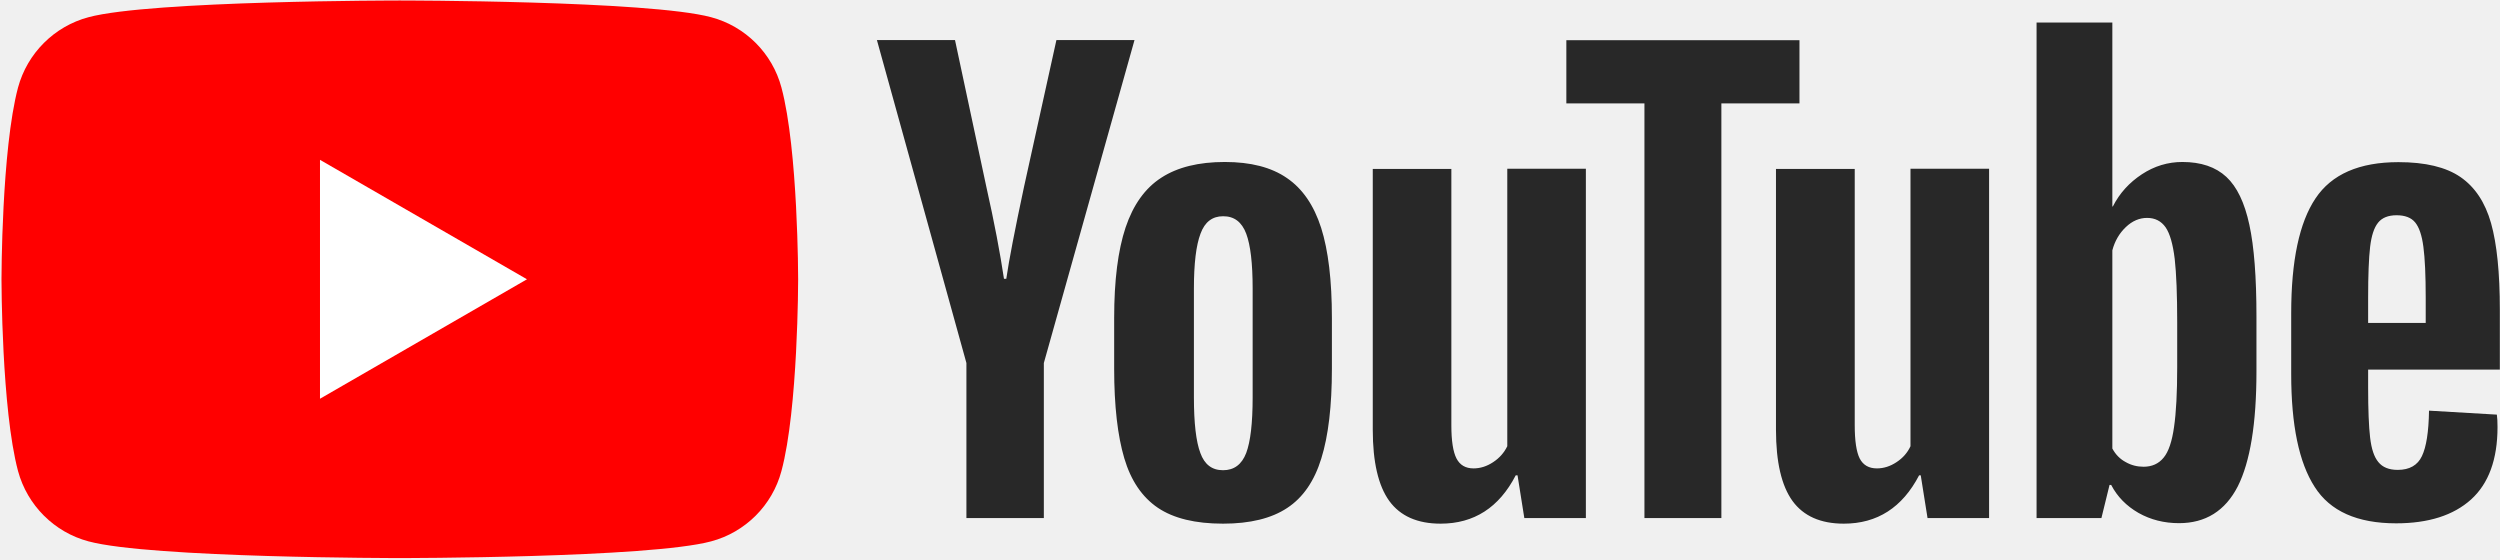
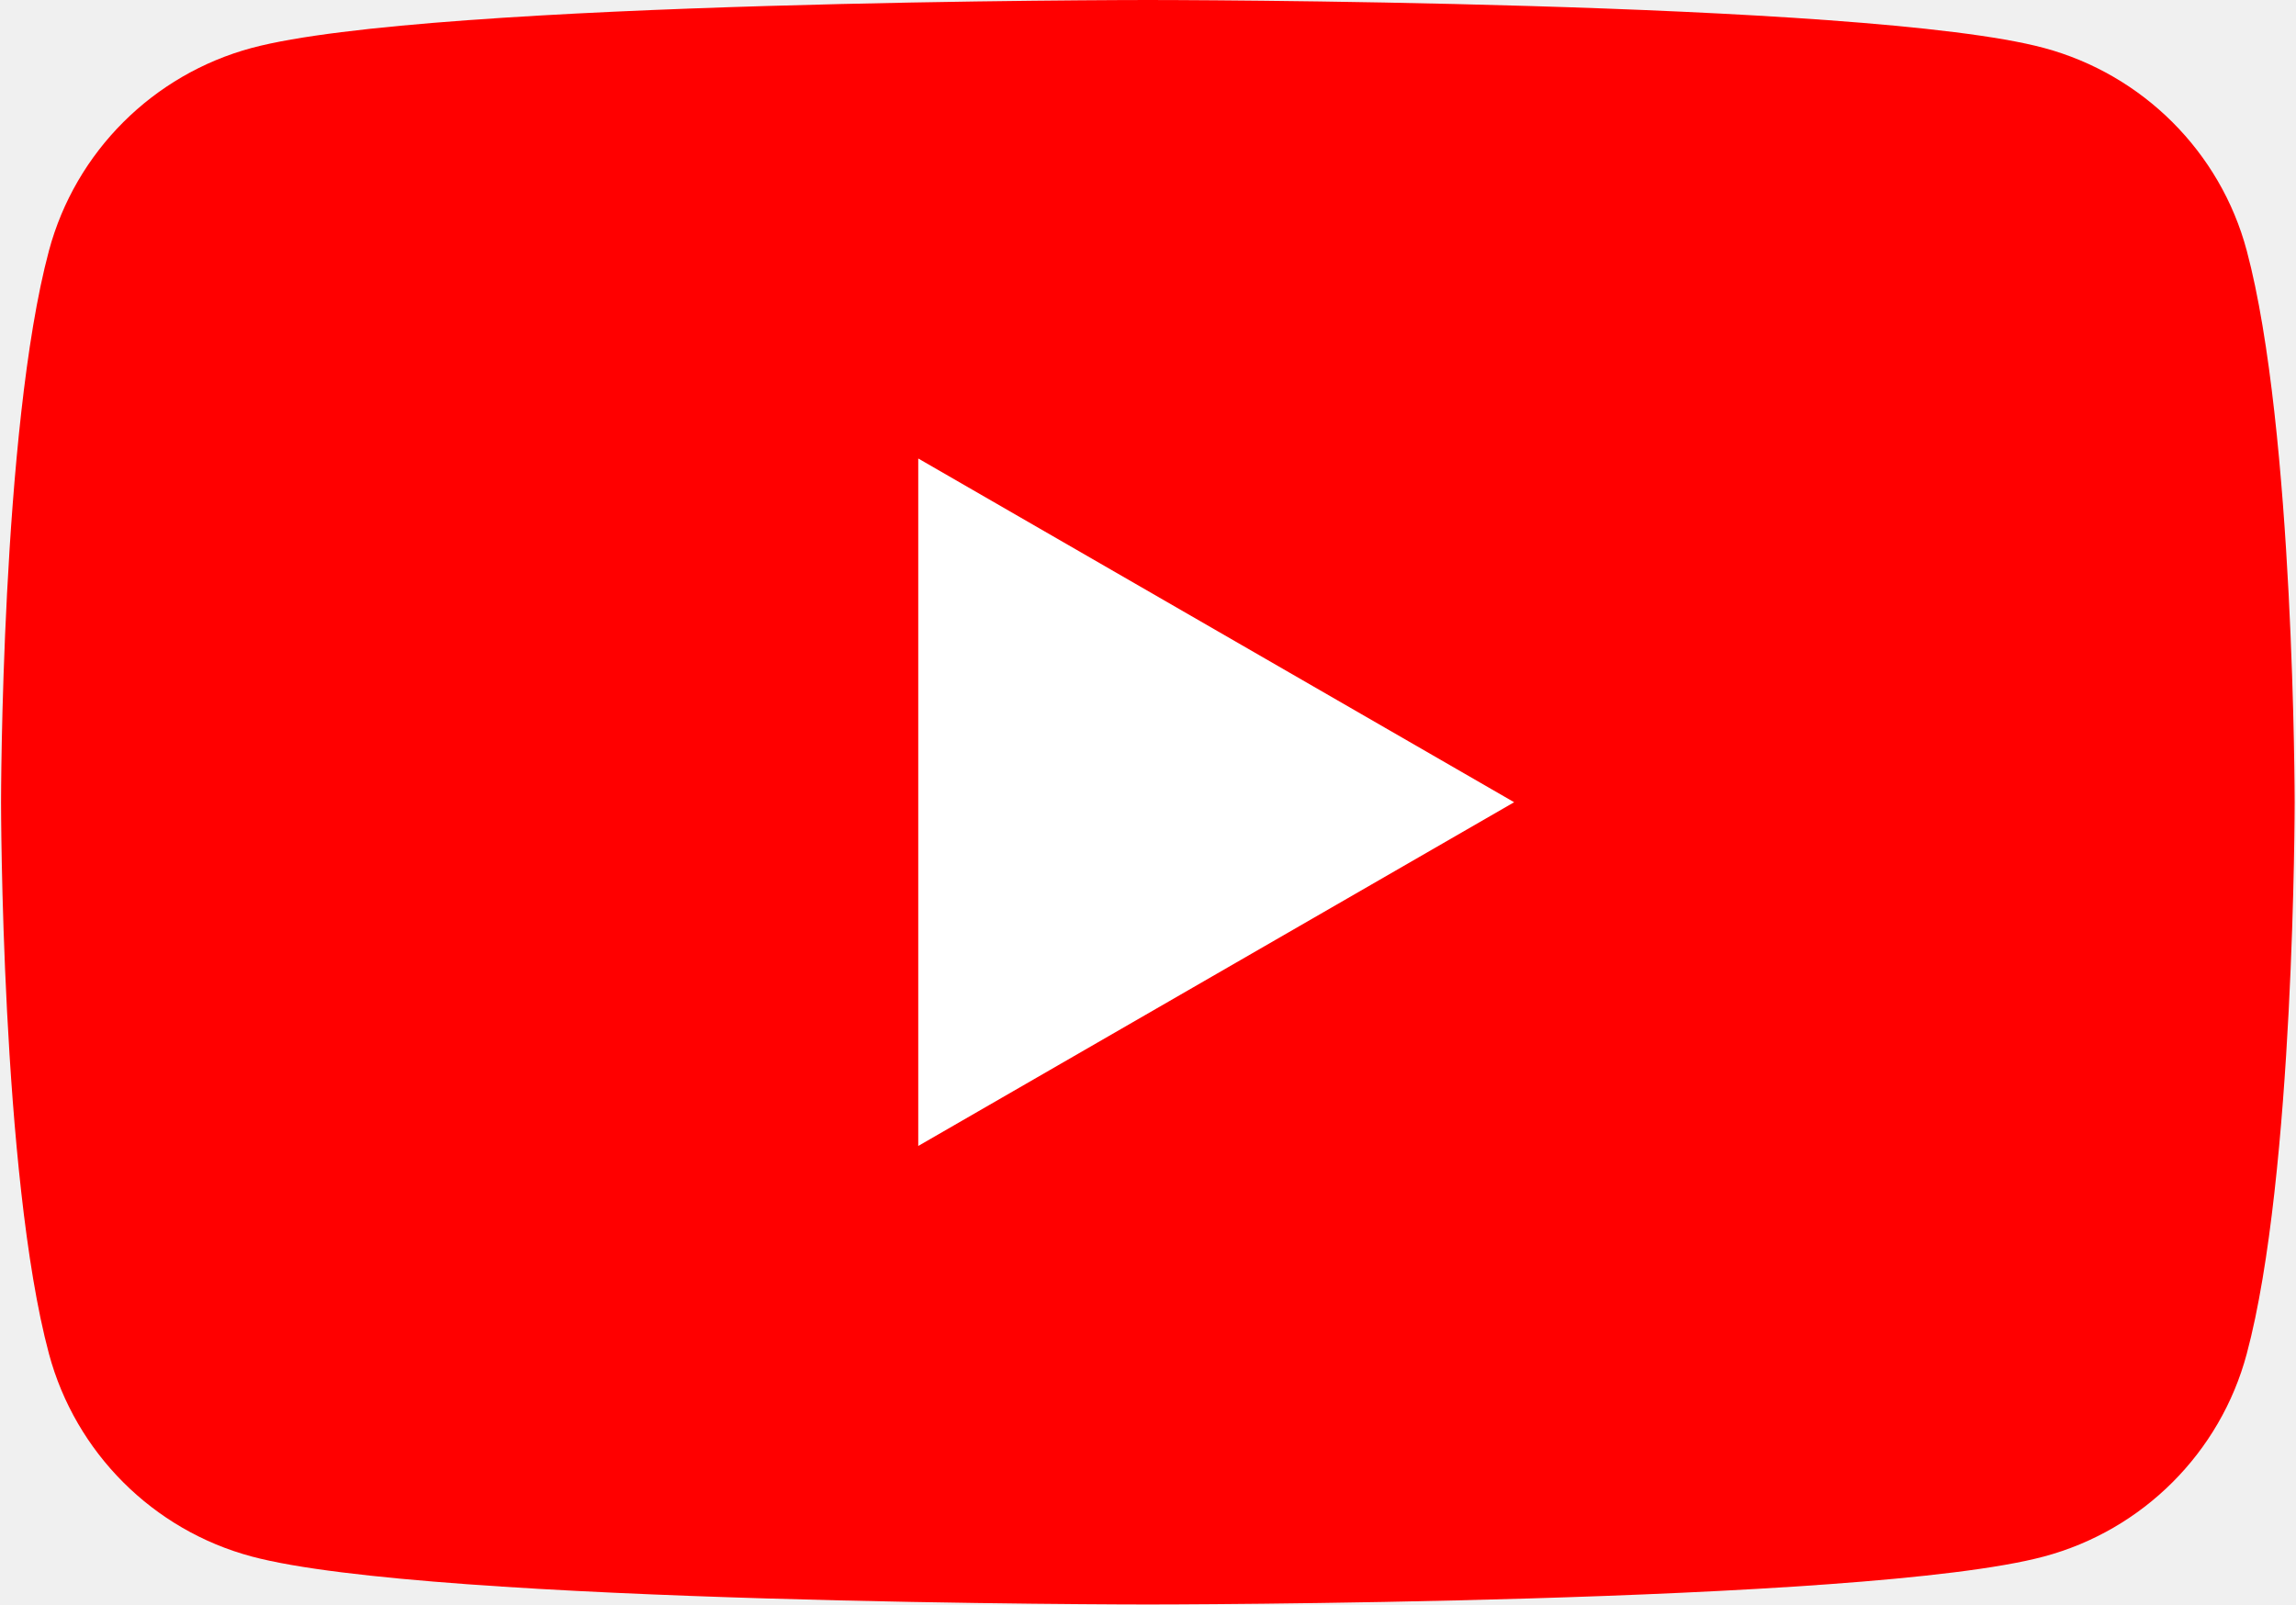
- <svg xmlns="http://www.w3.org/2000/svg" version="1.2" viewBox="0 0 1511 338" width="1511" height="338">
+ <svg xmlns="http://www.w3.org/2000/svg" version="1.2" viewBox="0 0 1542 1078" width="1542" height="1078">
  <style>
		.s0 { fill: #ff0000 } 
		.s1 { fill: #ffffff } 
- 		.s2 { fill: #282828 } 
	</style>
  <g id="Layer">
    <g id="Layer">
-       <path id="Layer" class="s0" d="m472.3 52.9c-5.5-20.7-21.8-37-42.5-42.5-37.6-10.1-188.2-10.1-188.2-10.1 0 0-150.6 0-188.1 10.1-20.7 5.5-37 21.8-42.6 42.5-10 37.6-10 115.9-10 115.9 0 0 0 78.4 10 115.9 5.6 20.7 21.9 37 42.6 42.5 37.5 10.1 188.1 10.1 188.1 10.1 0 0 150.6 0 188.2-10.1 20.7-5.5 37-21.8 42.5-42.5 10.1-37.5 10.1-115.9 10.1-115.9 0 0 0-78.3-10.1-115.9z" />
-       <path id="Layer" class="s1" d="m193.4 241l125.1-72.2-125.1-72.2z" />
-     </g>
-     <g id="Layer">
-       <path id="Layer" fill-rule="evenodd" class="s2" d="m584.1 219.4l-54.1-195.2h47.2l18.9 88.5c4.9 21.8 8.4 40.4 10.7 55.8h1.4q2.4-16.6 10.7-55.5l19.6-88.8h47.2l-54.8 195.2v93.7h-46.8v-93.7zm115.7 87.5q-14.3-9.7-20.3-30c-4-13.5-6.1-31.5-6.1-54v-30.7c0-22.7 2.3-40.9 6.9-54.7 4.6-13.7 11.8-23.8 21.6-30.1q14.6-9.5 38.4-9.5c15.6 0 28.1 3.2 37.5 9.7 9.4 6.4 16.3 16.4 20.7 30.1q6.5 20.5 6.5 54.5v30.7q0 33.7-6.4 54.2-6.3 20.5-20.6 29.9-14.3 9.5-38.8 9.5c-16.8 0-29.9-3.2-39.4-9.6zm53.4-33.1c2.6-6.9 3.9-18.1 3.9-33.7v-65.7c0-15.2-1.3-26.3-3.9-33.2q-4-10.6-14-10.5c-6.4 0-11 3.4-13.6 10.5q-4 10.5-4 33.2v65.7q0 23.4 3.9 33.7c2.5 6.9 7 10.4 13.7 10.4q10 0 14-10.4zm205.3 39.3h-37.2l-4.1-25.8h-1.1q-15.1 29.2-45.4 29.2-21 0-31-13.7-10-13.8-10-43.1v-157.6h47.5v154.9q0 14.1 3.1 20.1 3.1 6 10.3 6 6.2 0 11.9-3.8c3.8-2.5 6.6-5.7 8.5-9.6v-167.7h47.5zm129.1-250.6h-47.2v250.6h-46.5v-250.6h-47.2v-38.2h140.9zm114.6 250.6h-37.2l-4.1-25.8h-1q-15.2 29.2-45.5 29.2-21 0-31-13.7-10-13.8-10-43.1v-157.6h47.6v154.9q0 14.1 3 20.1 3.1 6 10.4 6 6.2 0 11.9-3.8c3.8-2.5 6.6-5.7 8.4-9.6v-167.7h47.5zm161.6-121.9v33.4c0 31.4-3.8 54.5-11.3 69.4-7.6 14.8-19.5 22.2-35.5 22.2q-13.5 0-24.5-6.2c-7.3-4.2-12.8-9.8-16.5-16.9h-1l-4.9 20h-39.2v-299.5h45.8v111.2h0.3c4.1-8.1 10-14.5 17.6-19.5q11.3-7.4 24.4-7.4 16.9 0 26.6 9 9.6 8.9 13.9 28.9c2.9 13.3 4.3 31.8 4.3 55.4zm-47.9 30.7v-27.2q0-24.8-1.5-38.2c-1.1-9-2.9-15.3-5.5-19.1q-4-5.7-11.2-5.7c-4.6 0-8.9 1.8-12.8 5.5-3.9 3.7-6.7 8.4-8.2 14.1v119.8c2 3.7 4.7 6.4 8.1 8.2q4.9 2.8 10.8 2.8c5 0 9.1-1.8 12.1-5.5 3-3.6 5.1-9.9 6.3-18.6q1.9-13 1.9-36.1zm115.4 12.2q0 20.3 1.2 30.4c0.8 6.8 2.4 11.7 5 14.8q3.8 4.7 11.7 4.7c7.1 0 12-2.8 14.6-8.3q4-8.3 4.3-27.5l41 2.4q0.4 2.7 0.4 7.5 0 29.3-16 43.8-16 14.4-45.3 14.4-35.2 0-49.2-22c-9.5-14.7-14.2-37.4-14.2-68.2v-36.8q0-47.5 14.7-69.4 14.6-21.9 50.1-21.9 24.4 0 37.5 9c8.7 6 14.9 15.2 18.5 27.9q5.3 18.9 5.3 52.3v36.2h-79.6zm6-99.5c-2.4 3-4 7.8-4.8 14.6q-1.2 10.2-1.2 30.8v15.2h34.8v-15.2q0-20.3-1.4-30.8c-0.9-7-2.6-11.9-5-14.8-2.4-2.9-6.2-4.3-11.2-4.3q-7.6 0-11.2 4.5z" />
+       <path id="Layer" class="s0" d="m1508.9 168.3c-17.7-66.3-69.9-118.3-136.2-136.1-120-32.2-601.8-32.2-601.8-32.2 0 0-481.7 0-601.8 32.2-66.3 17.8-118.4 69.8-136.2 136.1-32.2 120.1-32.2 370.6-32.2 370.6 0 0 0 250.6 32.2 370.6 17.8 66.3 69.9 118.4 136.2 136.1 120.1 32.2 601.8 32.2 601.8 32.2 0 0 481.8 0 601.8-32.2 66.3-17.7 118.5-69.8 136.2-136.1 32.2-120 32.2-370.6 32.2-370.6 0 0-0.1-250.5-32.2-370.6z" />
+       <path id="Layer" class="s1" d="m616.7 769.8l400.2-230.9-400.2-230.9z" />
    </g>
  </g>
</svg>
